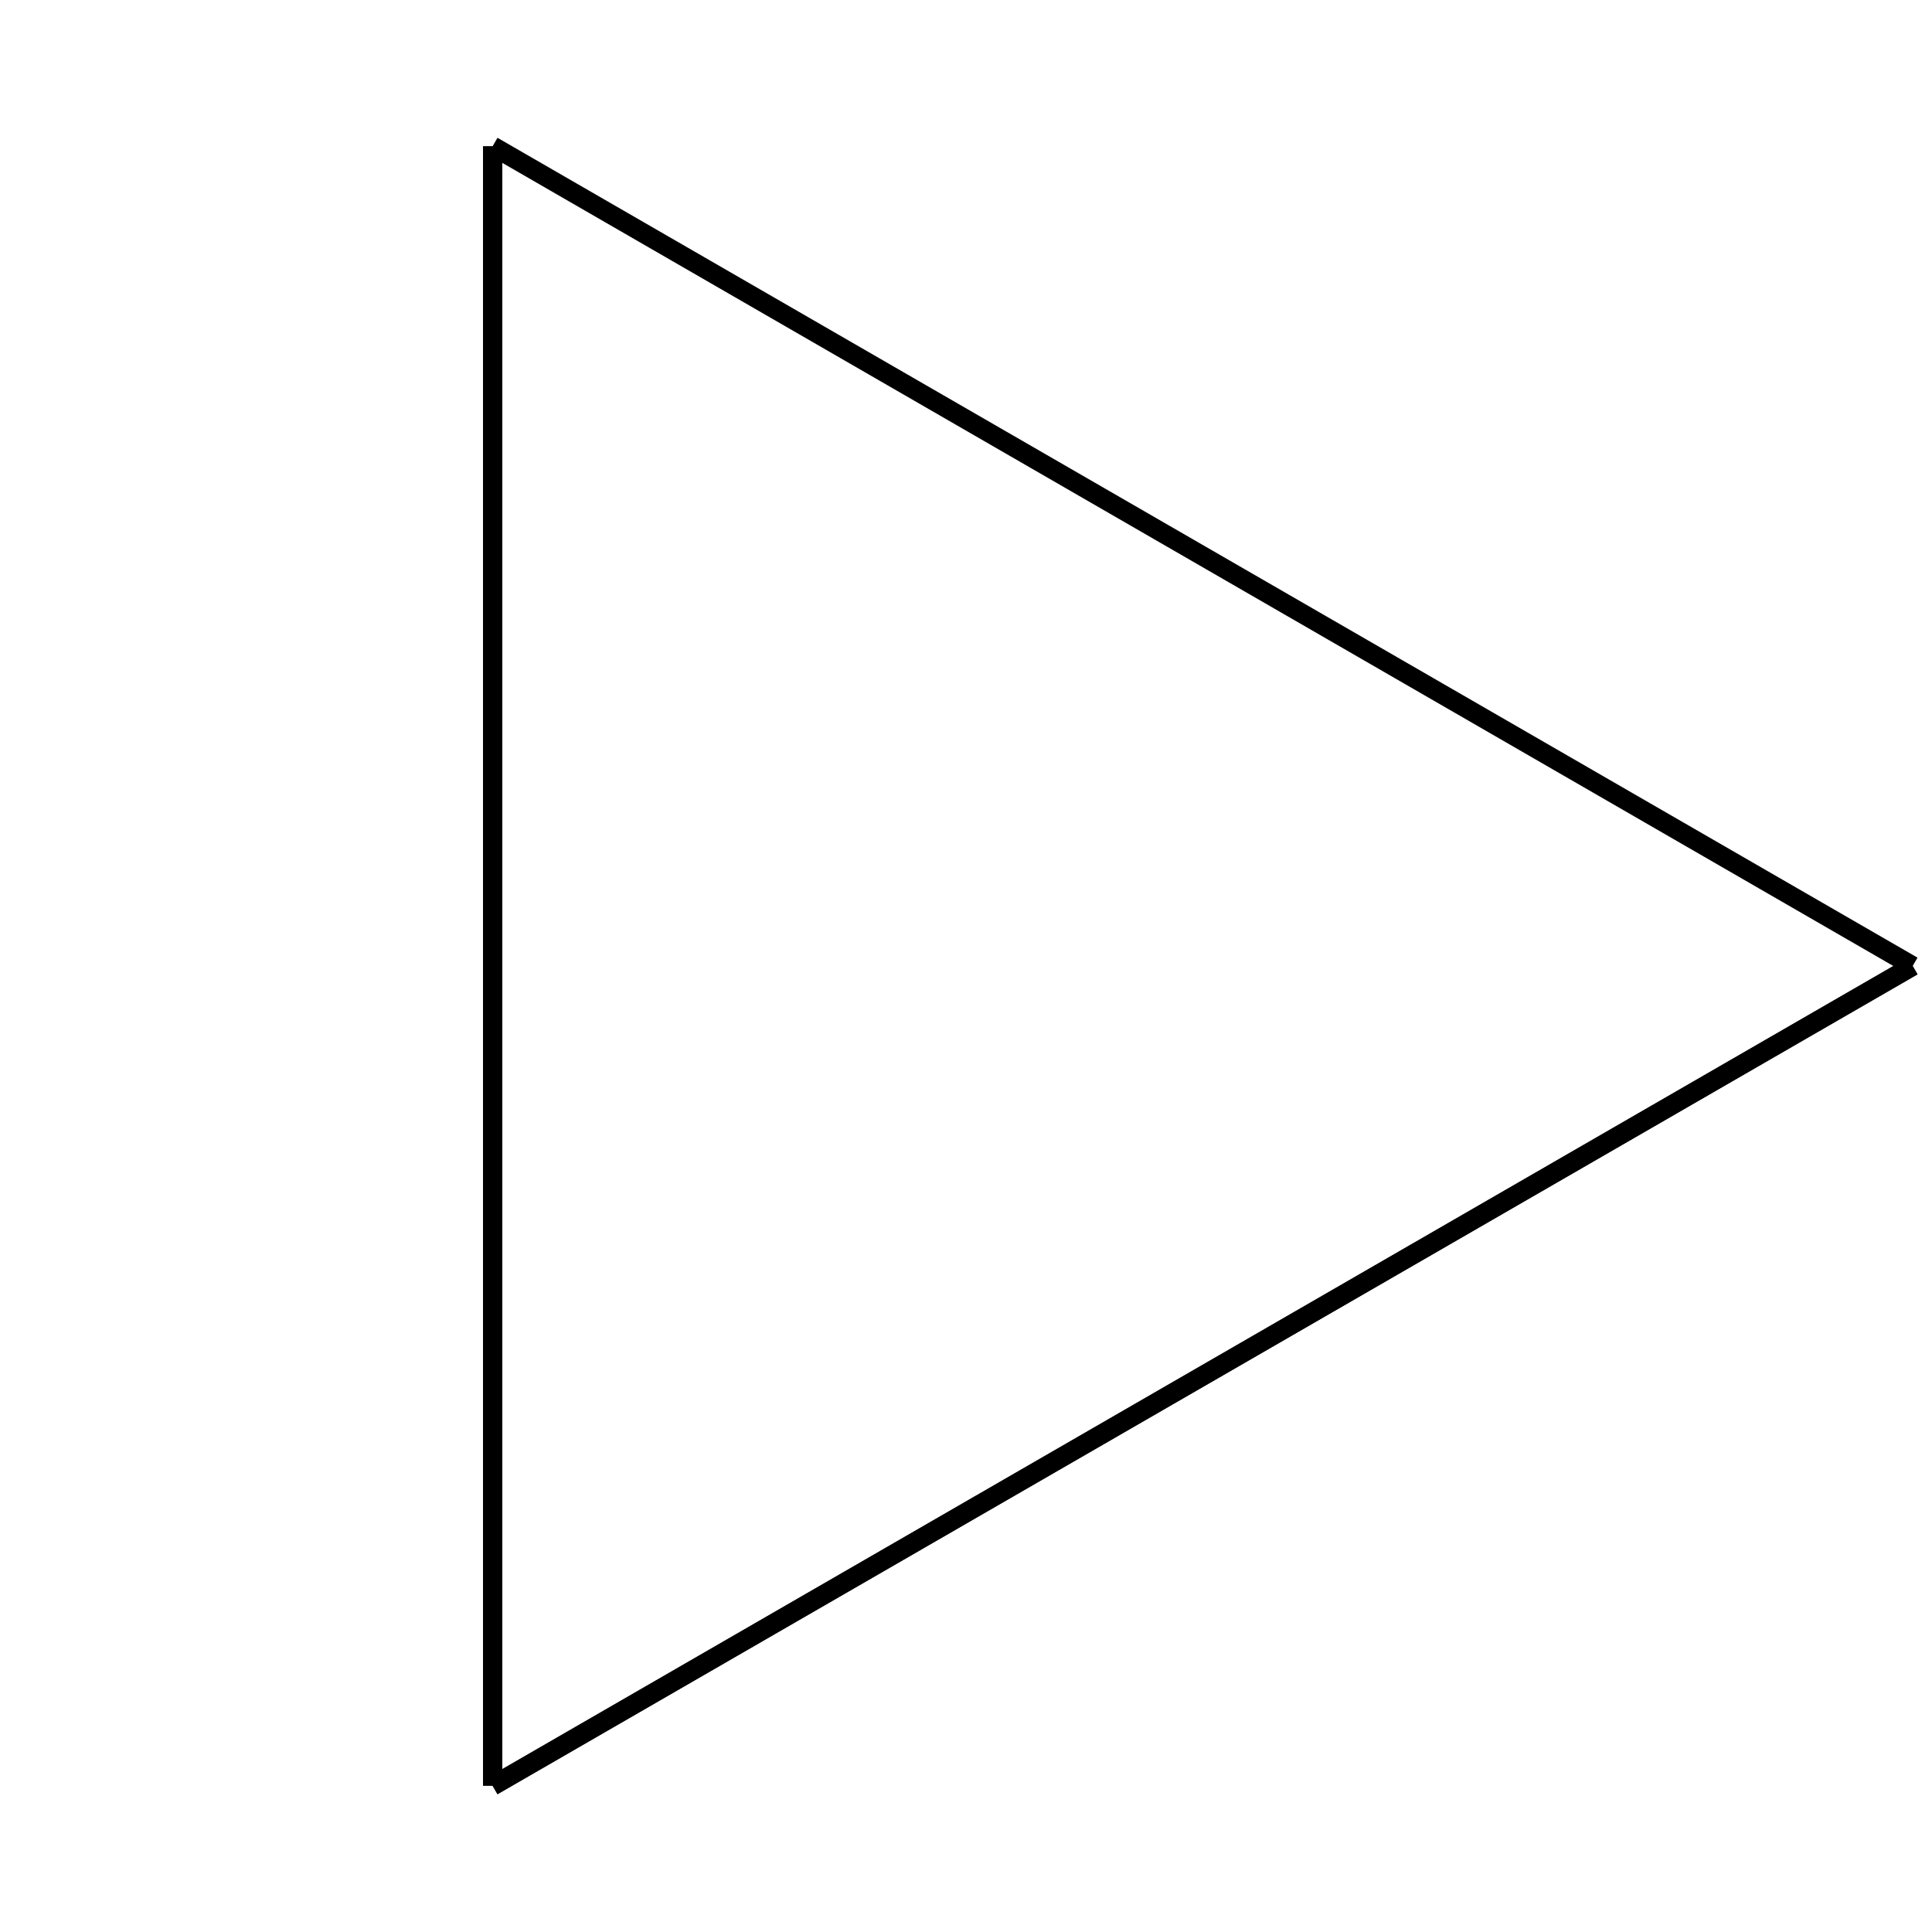
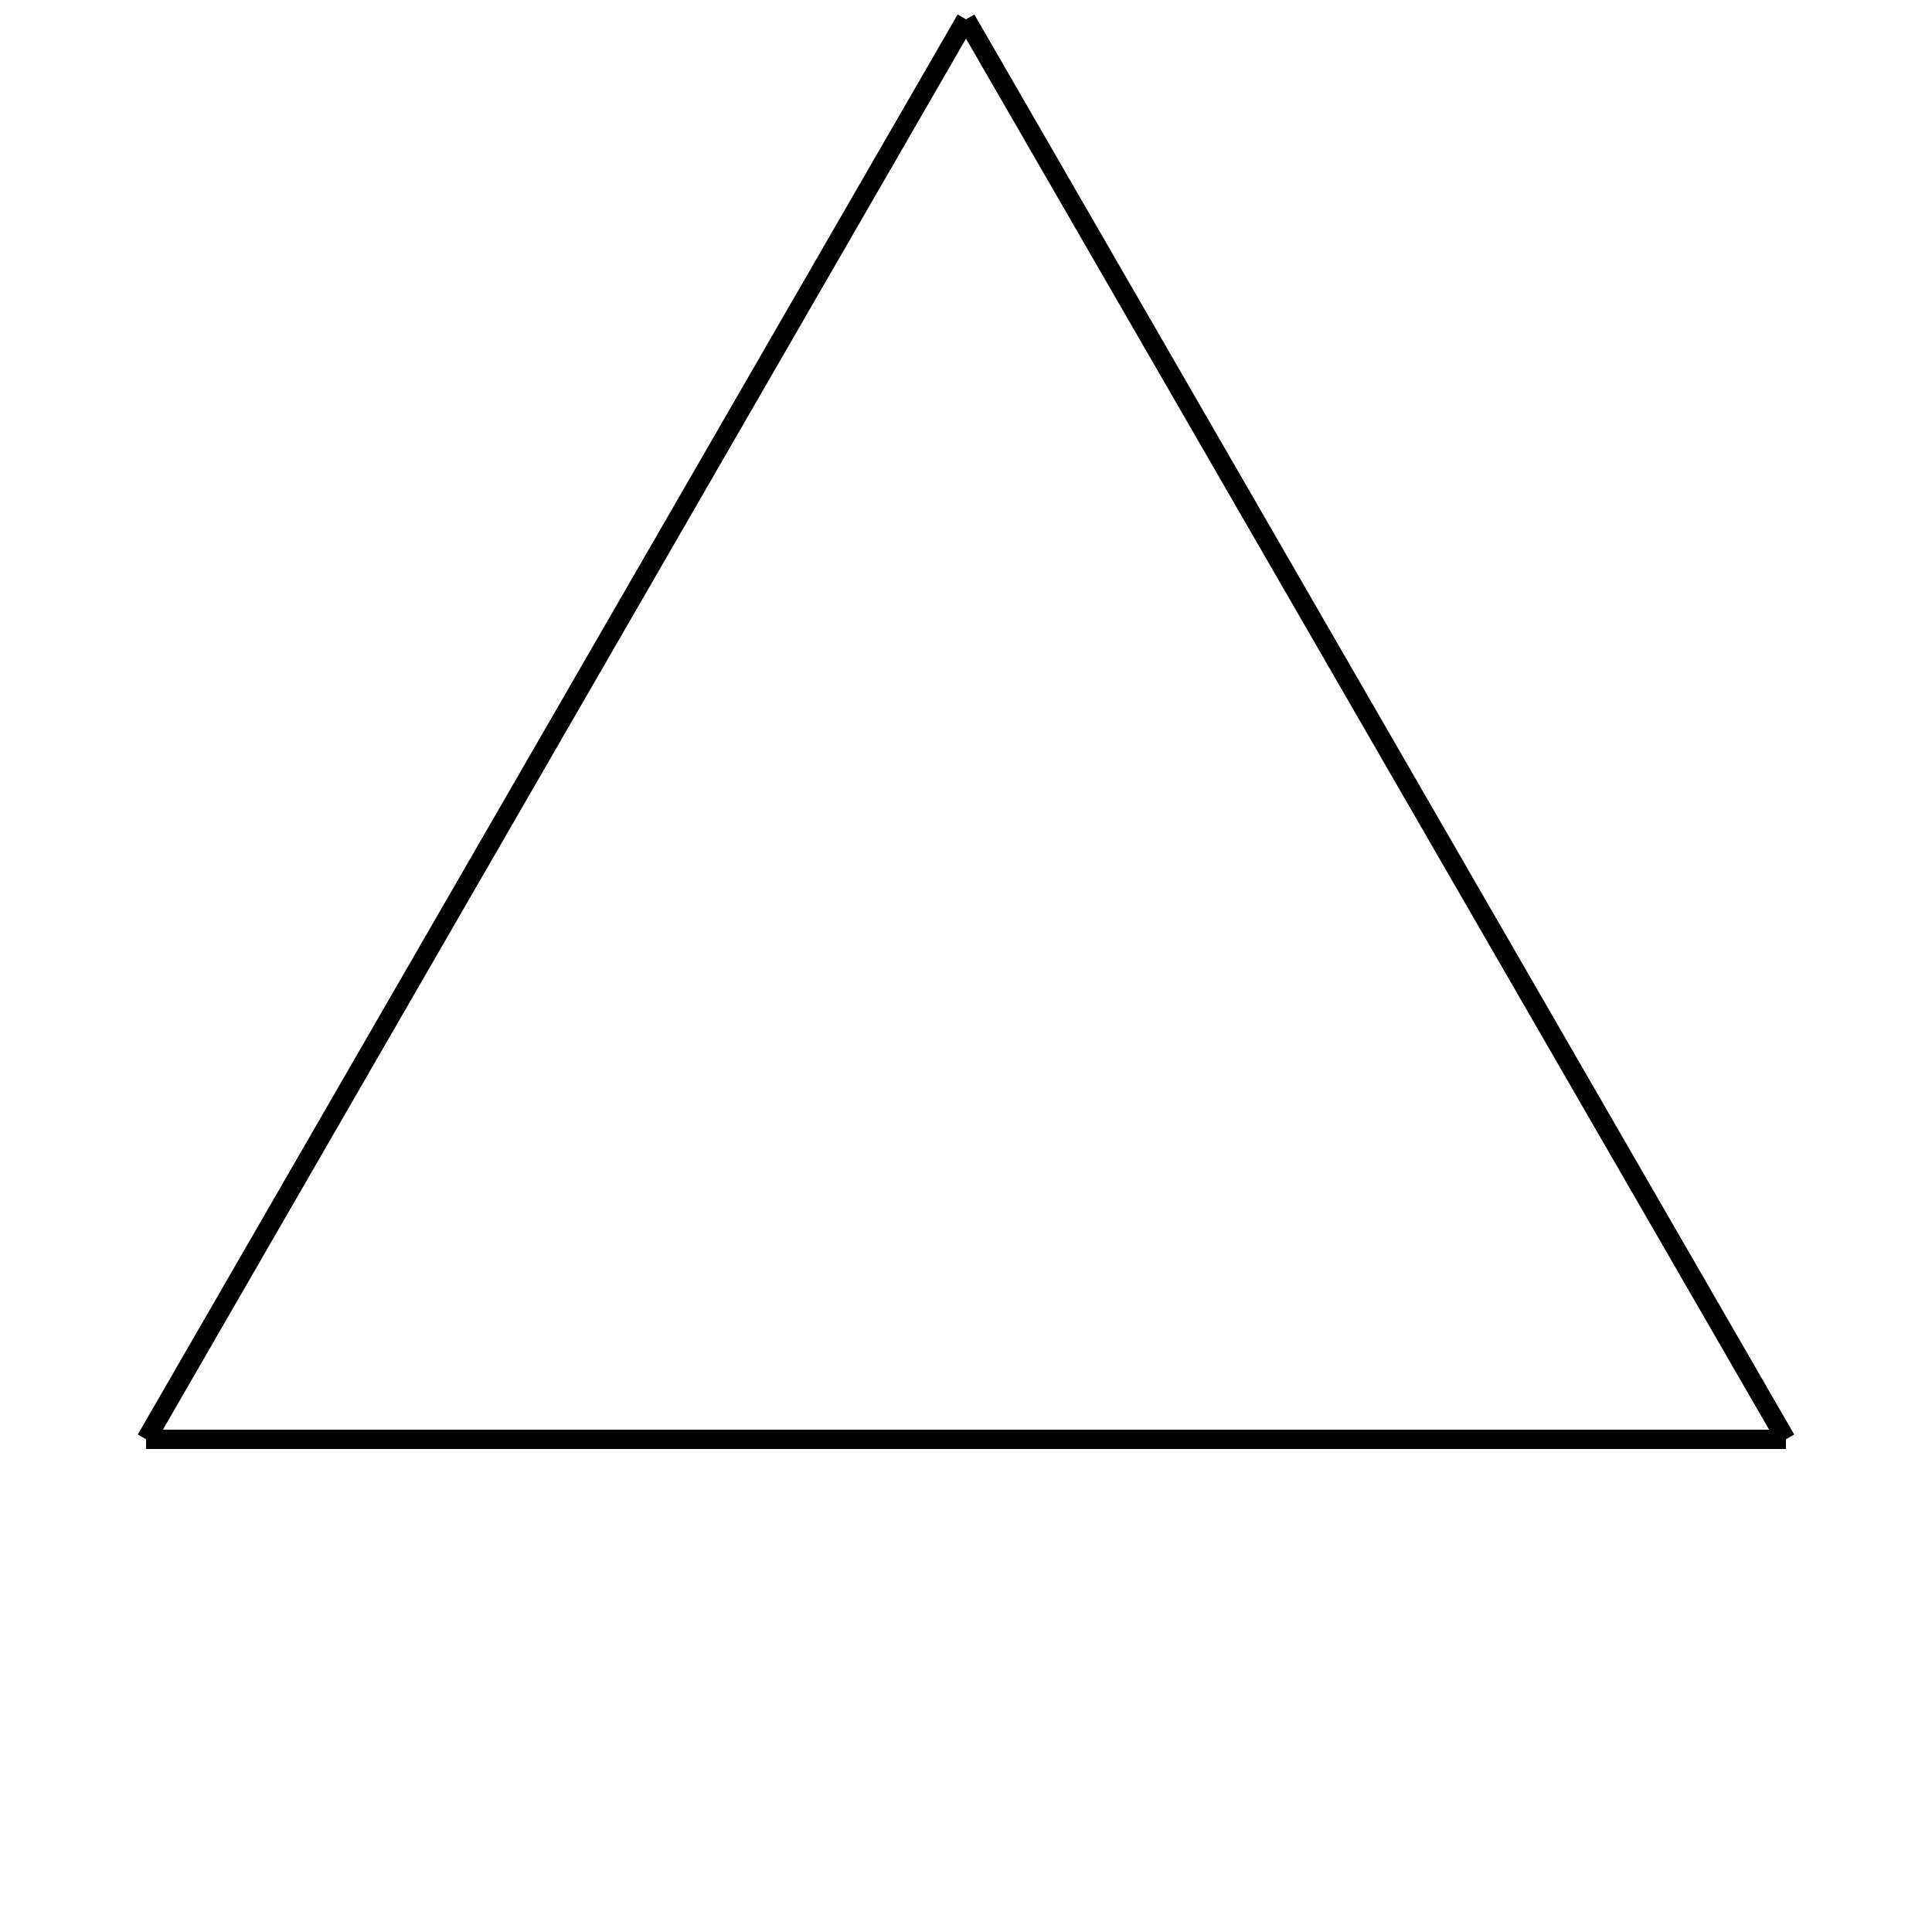
<svg xmlns="http://www.w3.org/2000/svg" xmlns:xlink="http://www.w3.org/1999/xlink" height="100" width="100">
  <defs>
    <g data-type="fractal" id="polygon_3_rec">
-       <line class="frdef" x1="99.0" x2="25.5" y1="50.0" y2="92.435" />
-       <line class="frline" x1="99.0" x2="25.5" y1="50.0" y2="92.435" />
-       <line class="frline" x1="25.5" x2="25.5" y1="92.435" y2="7.565" />
-       <line class="frline" x1="25.5" x2="99.0" y1="7.565" y2="50.0" />
+       <line class="frdef" data-flipy="1" x1="7.565" x2="92.435" y1="74.5" y2="74.5" />
+       <line class="frline" data-flipy="1" x1="92.435" x2="50" y1="74.5" y2="1.0" />
+       <line class="frline" data-flipy="1" x1="50" x2="7.565" y1="1.0" y2="74.5" />
+       <line class="frline" data-flipy="1" x1="7.565" x2="92.435" y1="74.5" y2="74.5" />
    </g>
  </defs>
  <use fill="none" id="svg_7" stroke="black" x="0" xlink:href="#polygon_3_rec" y="0" />
</svg>
